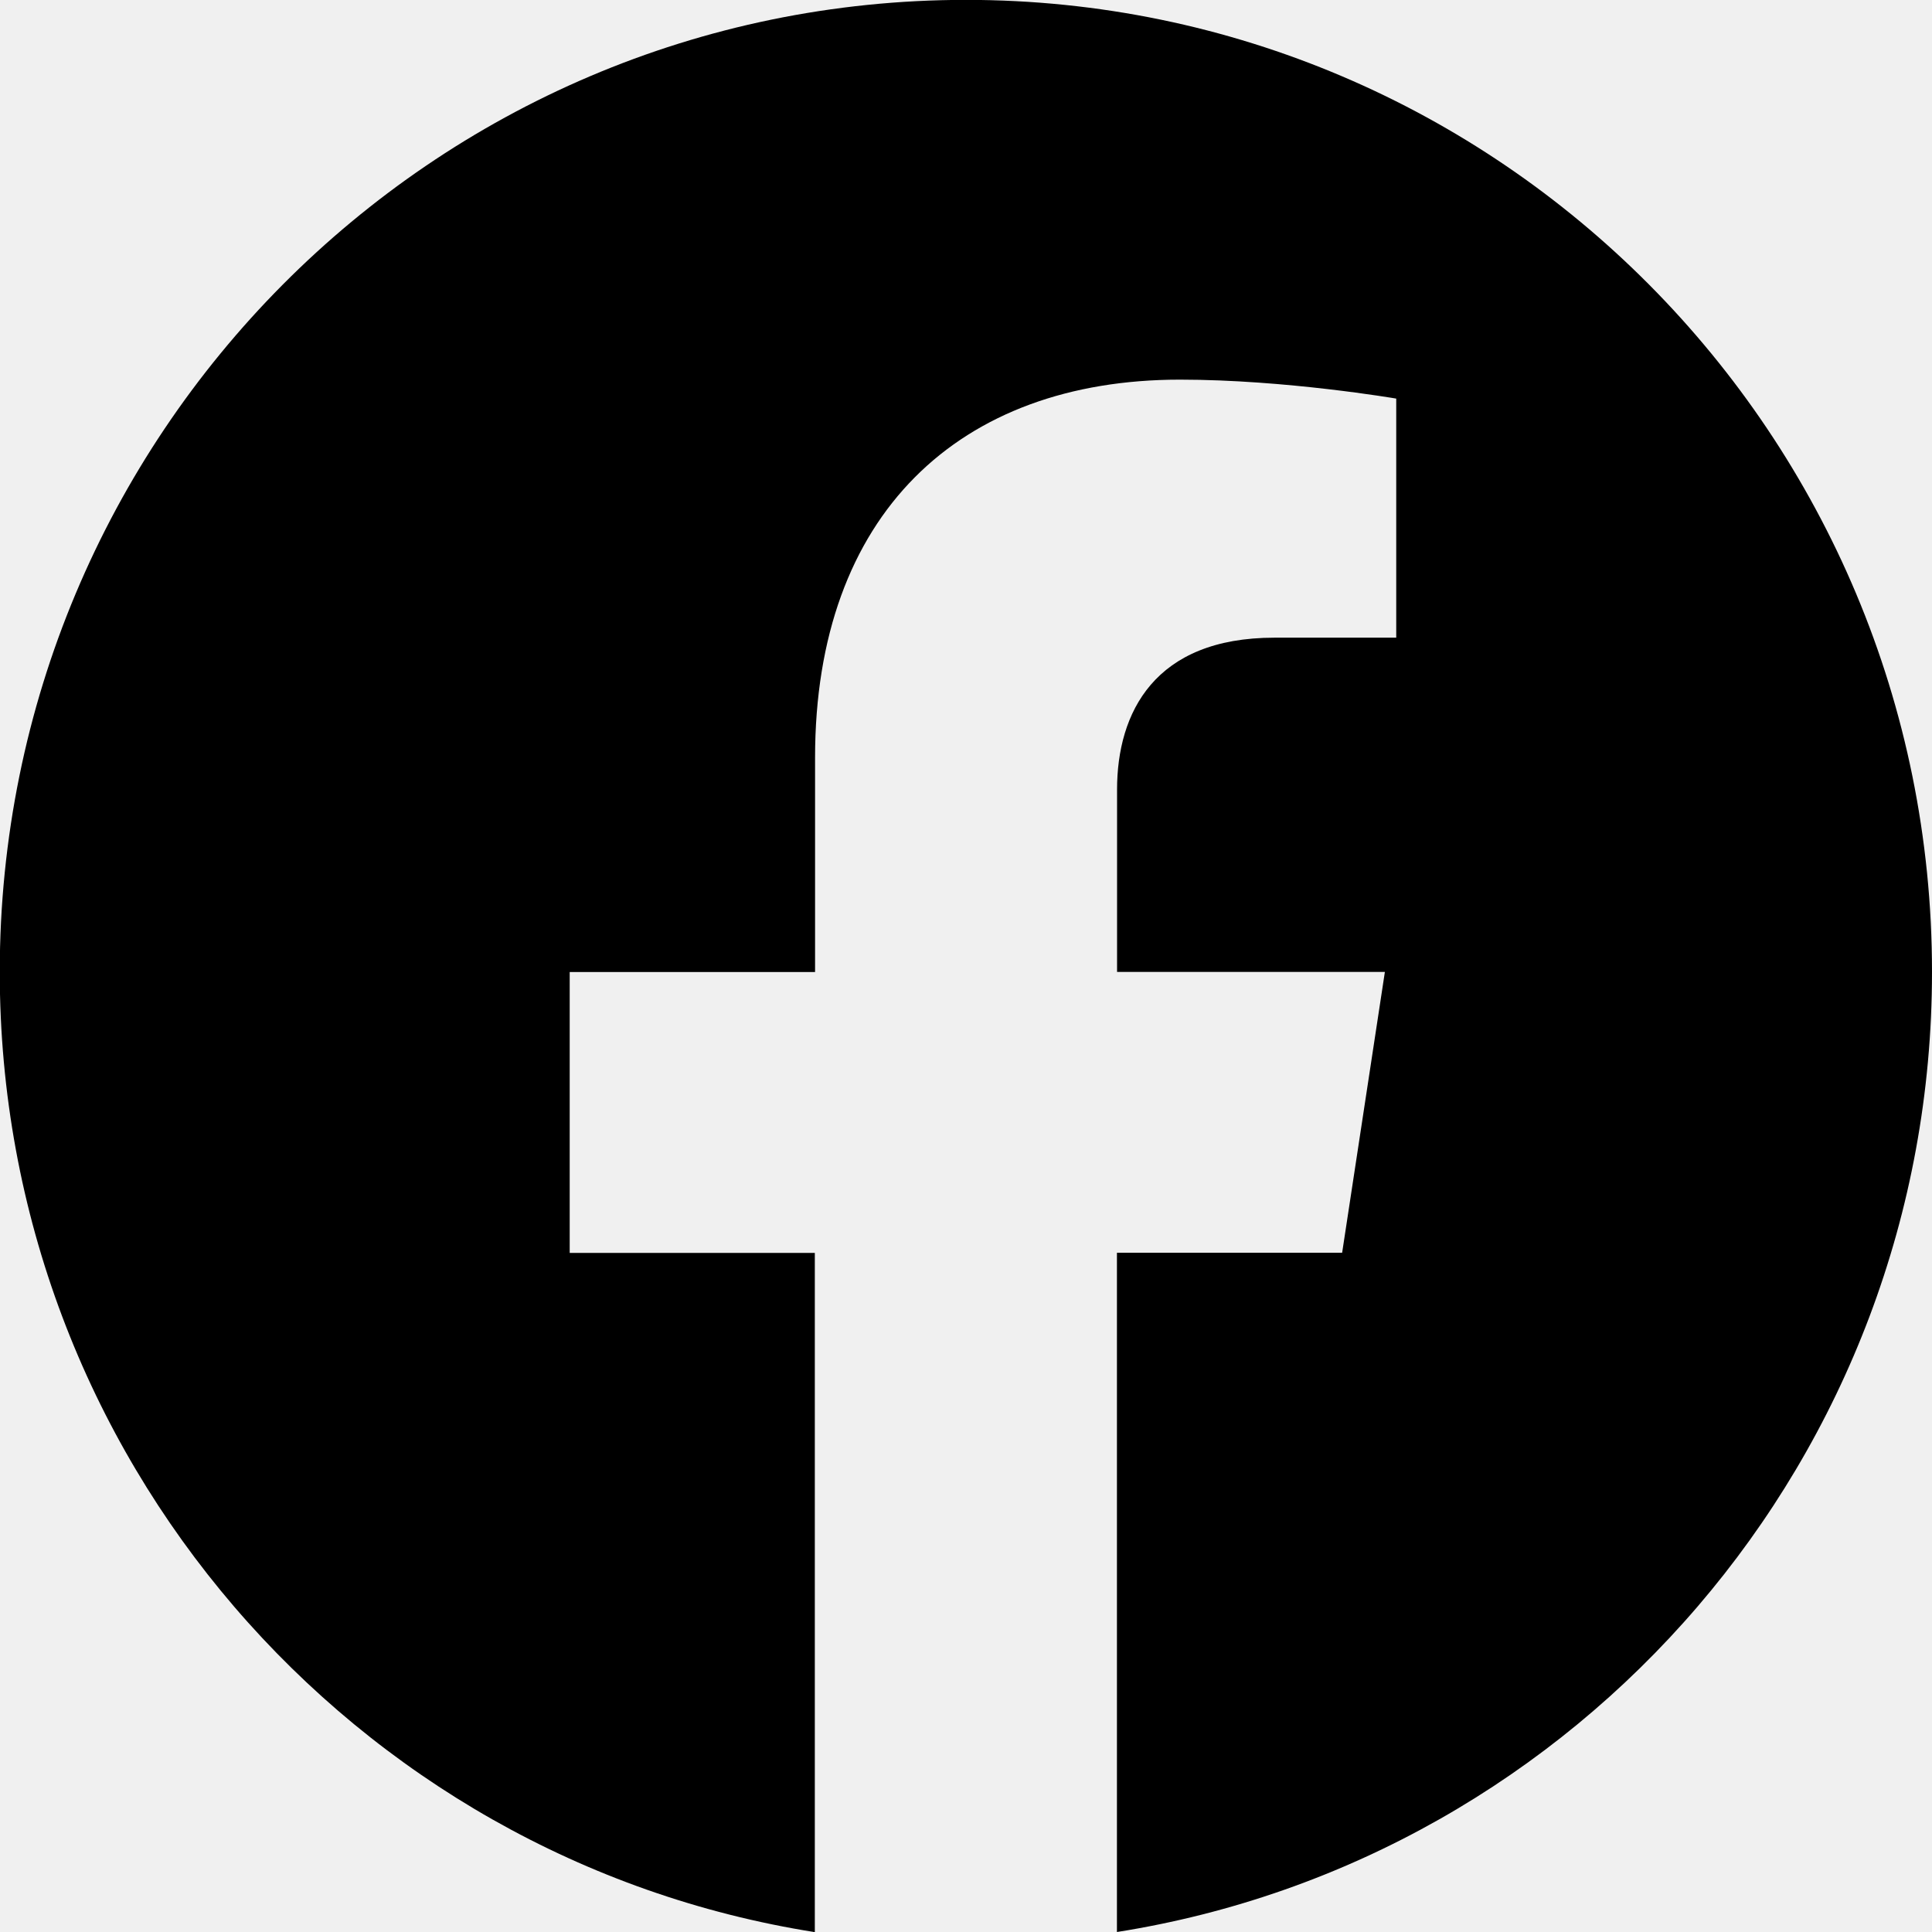
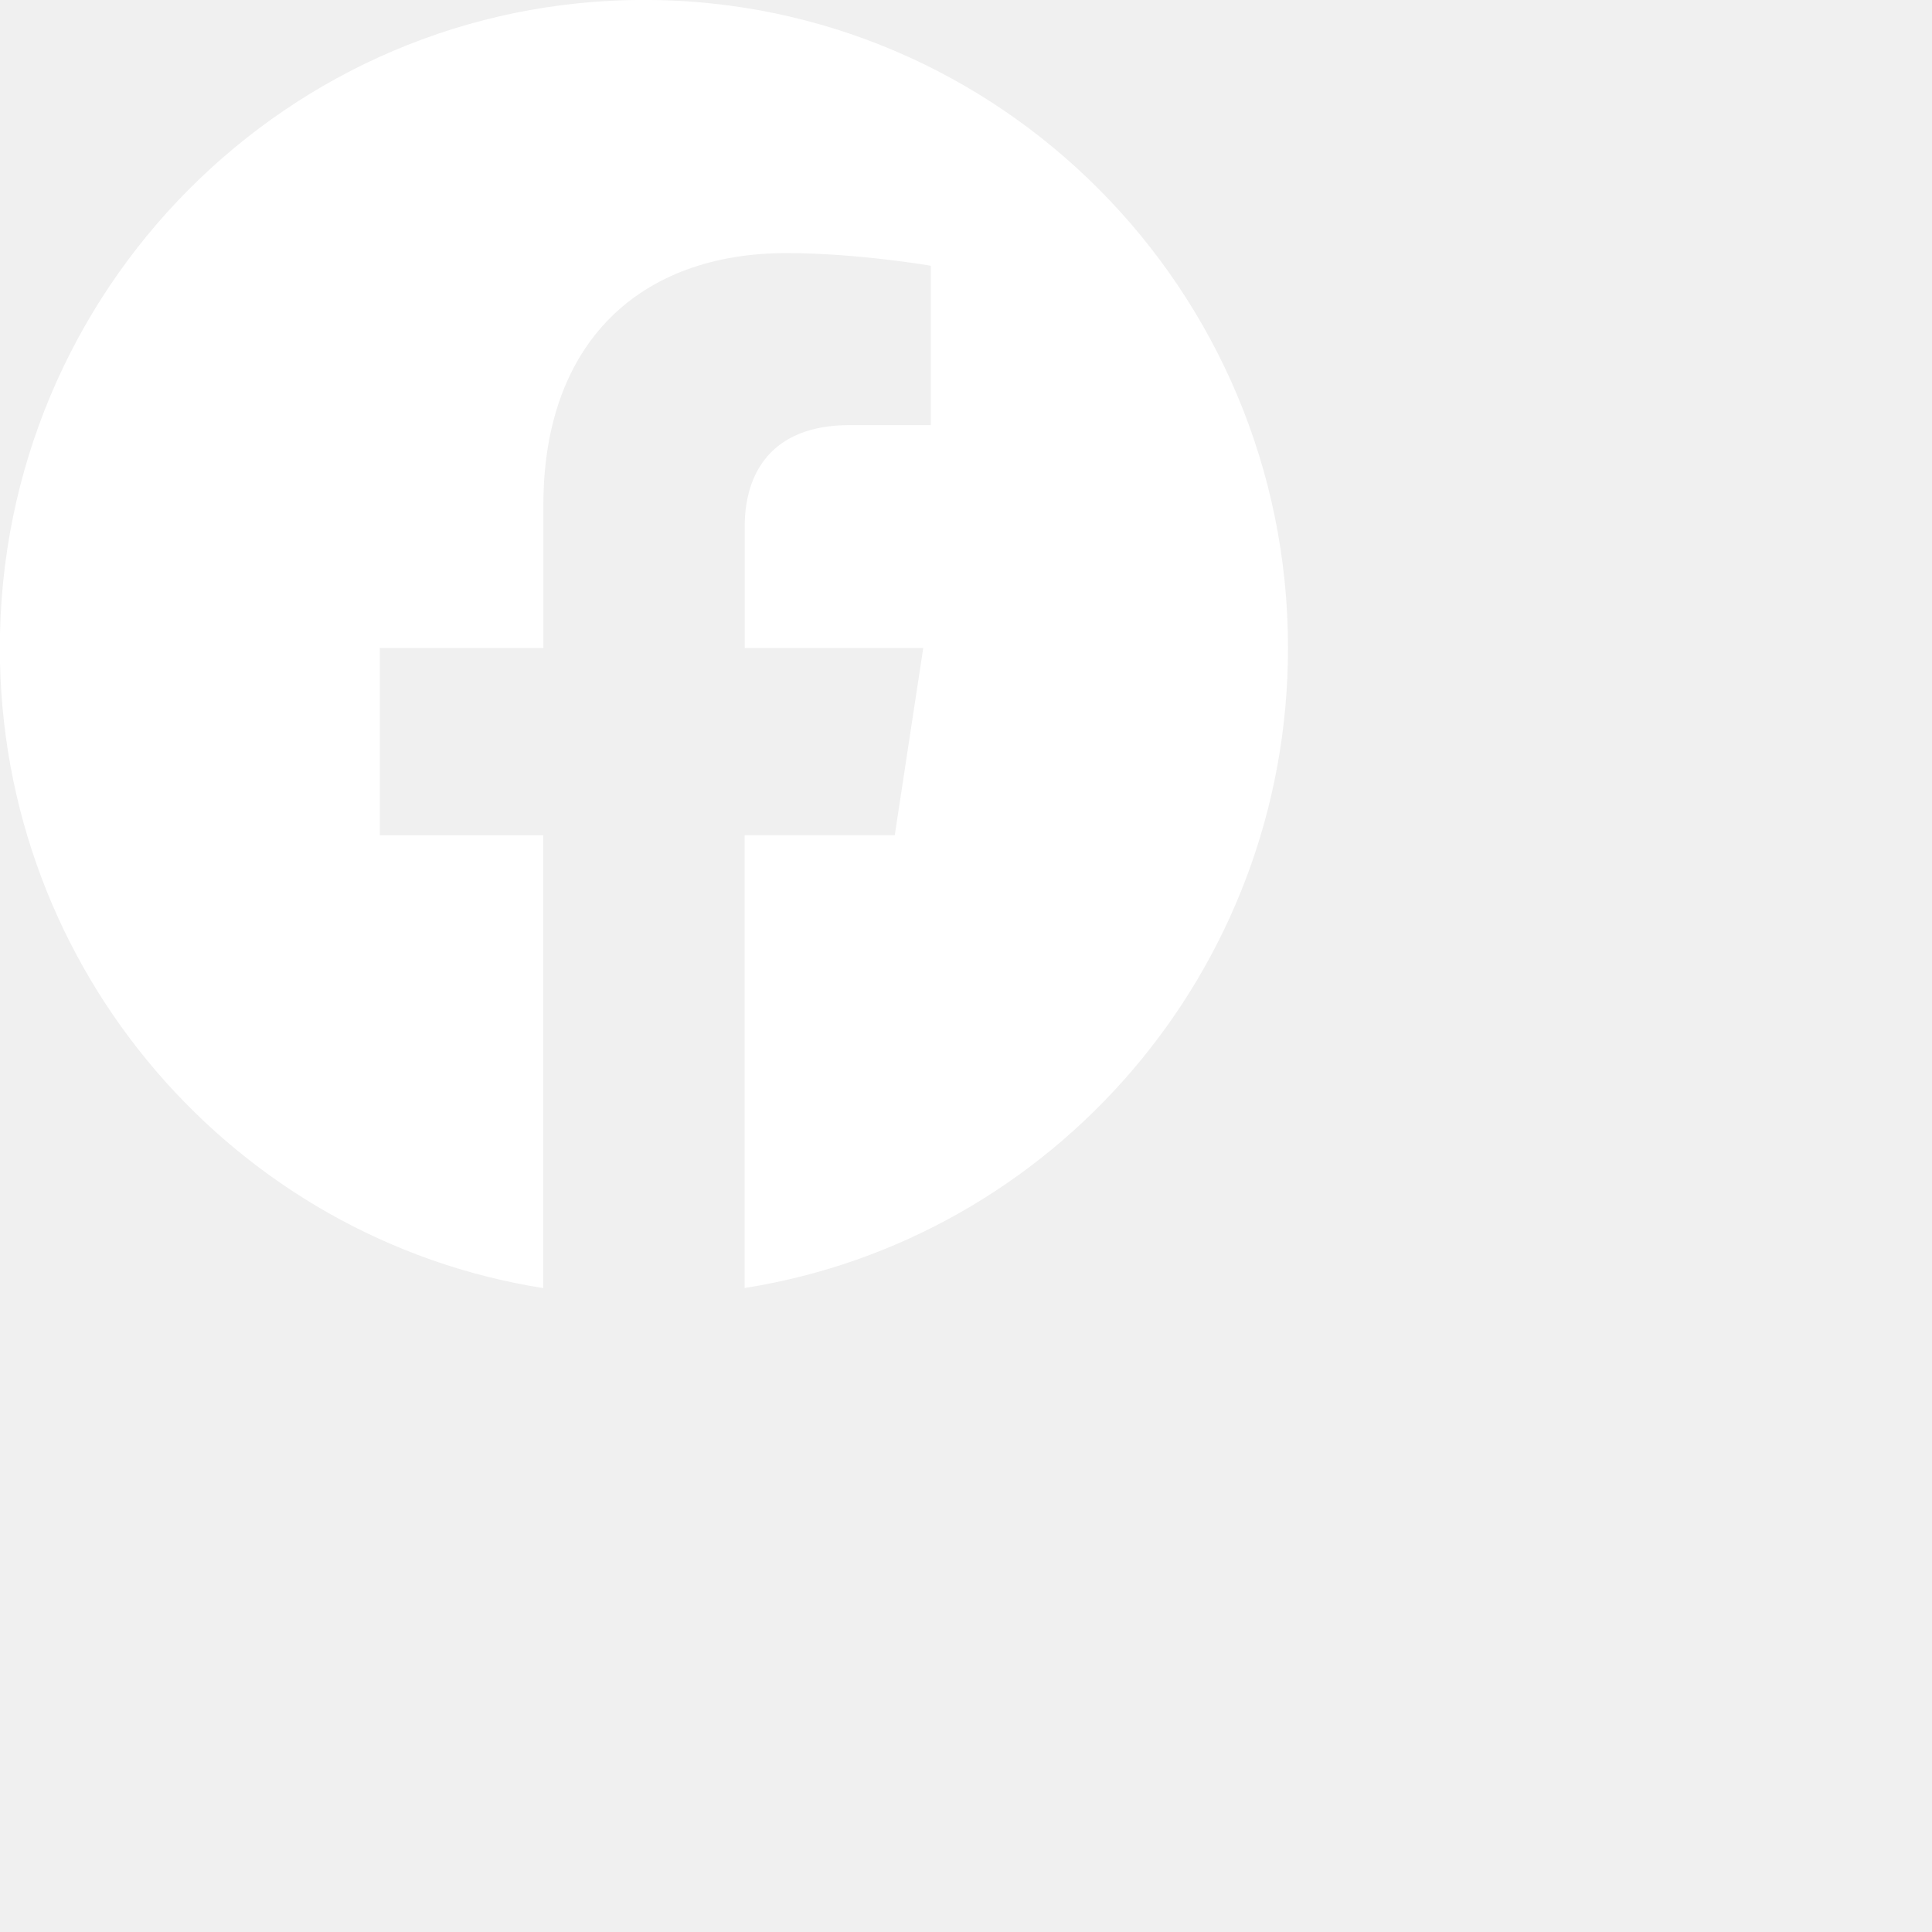
- <svg xmlns="http://www.w3.org/2000/svg" width="16" height="16" fill="currentColor" class="bi bi-facebook" viewBox="0 0 16 16">
+ <svg xmlns="http://www.w3.org/2000/svg" width="24" height="24" fill="#fff" viewBox="0 0 24 24">
  <path d="M16 8.049c0-4.446-3.582-8.05-8-8.05C3.58 0-.002 3.603-.002 8.05c0 4.017 2.926 7.347 6.75 7.951v-5.625h-2.03V8.05H6.75V6.275c0-2.017 1.195-3.131 3.022-3.131.876 0 1.791.157 1.791.157v1.98h-1.009c-.993 0-1.303.621-1.303 1.258v1.51h2.218l-.354 2.326H9.25V16c3.824-.604 6.75-3.934 6.75-7.951z" />
</svg>
